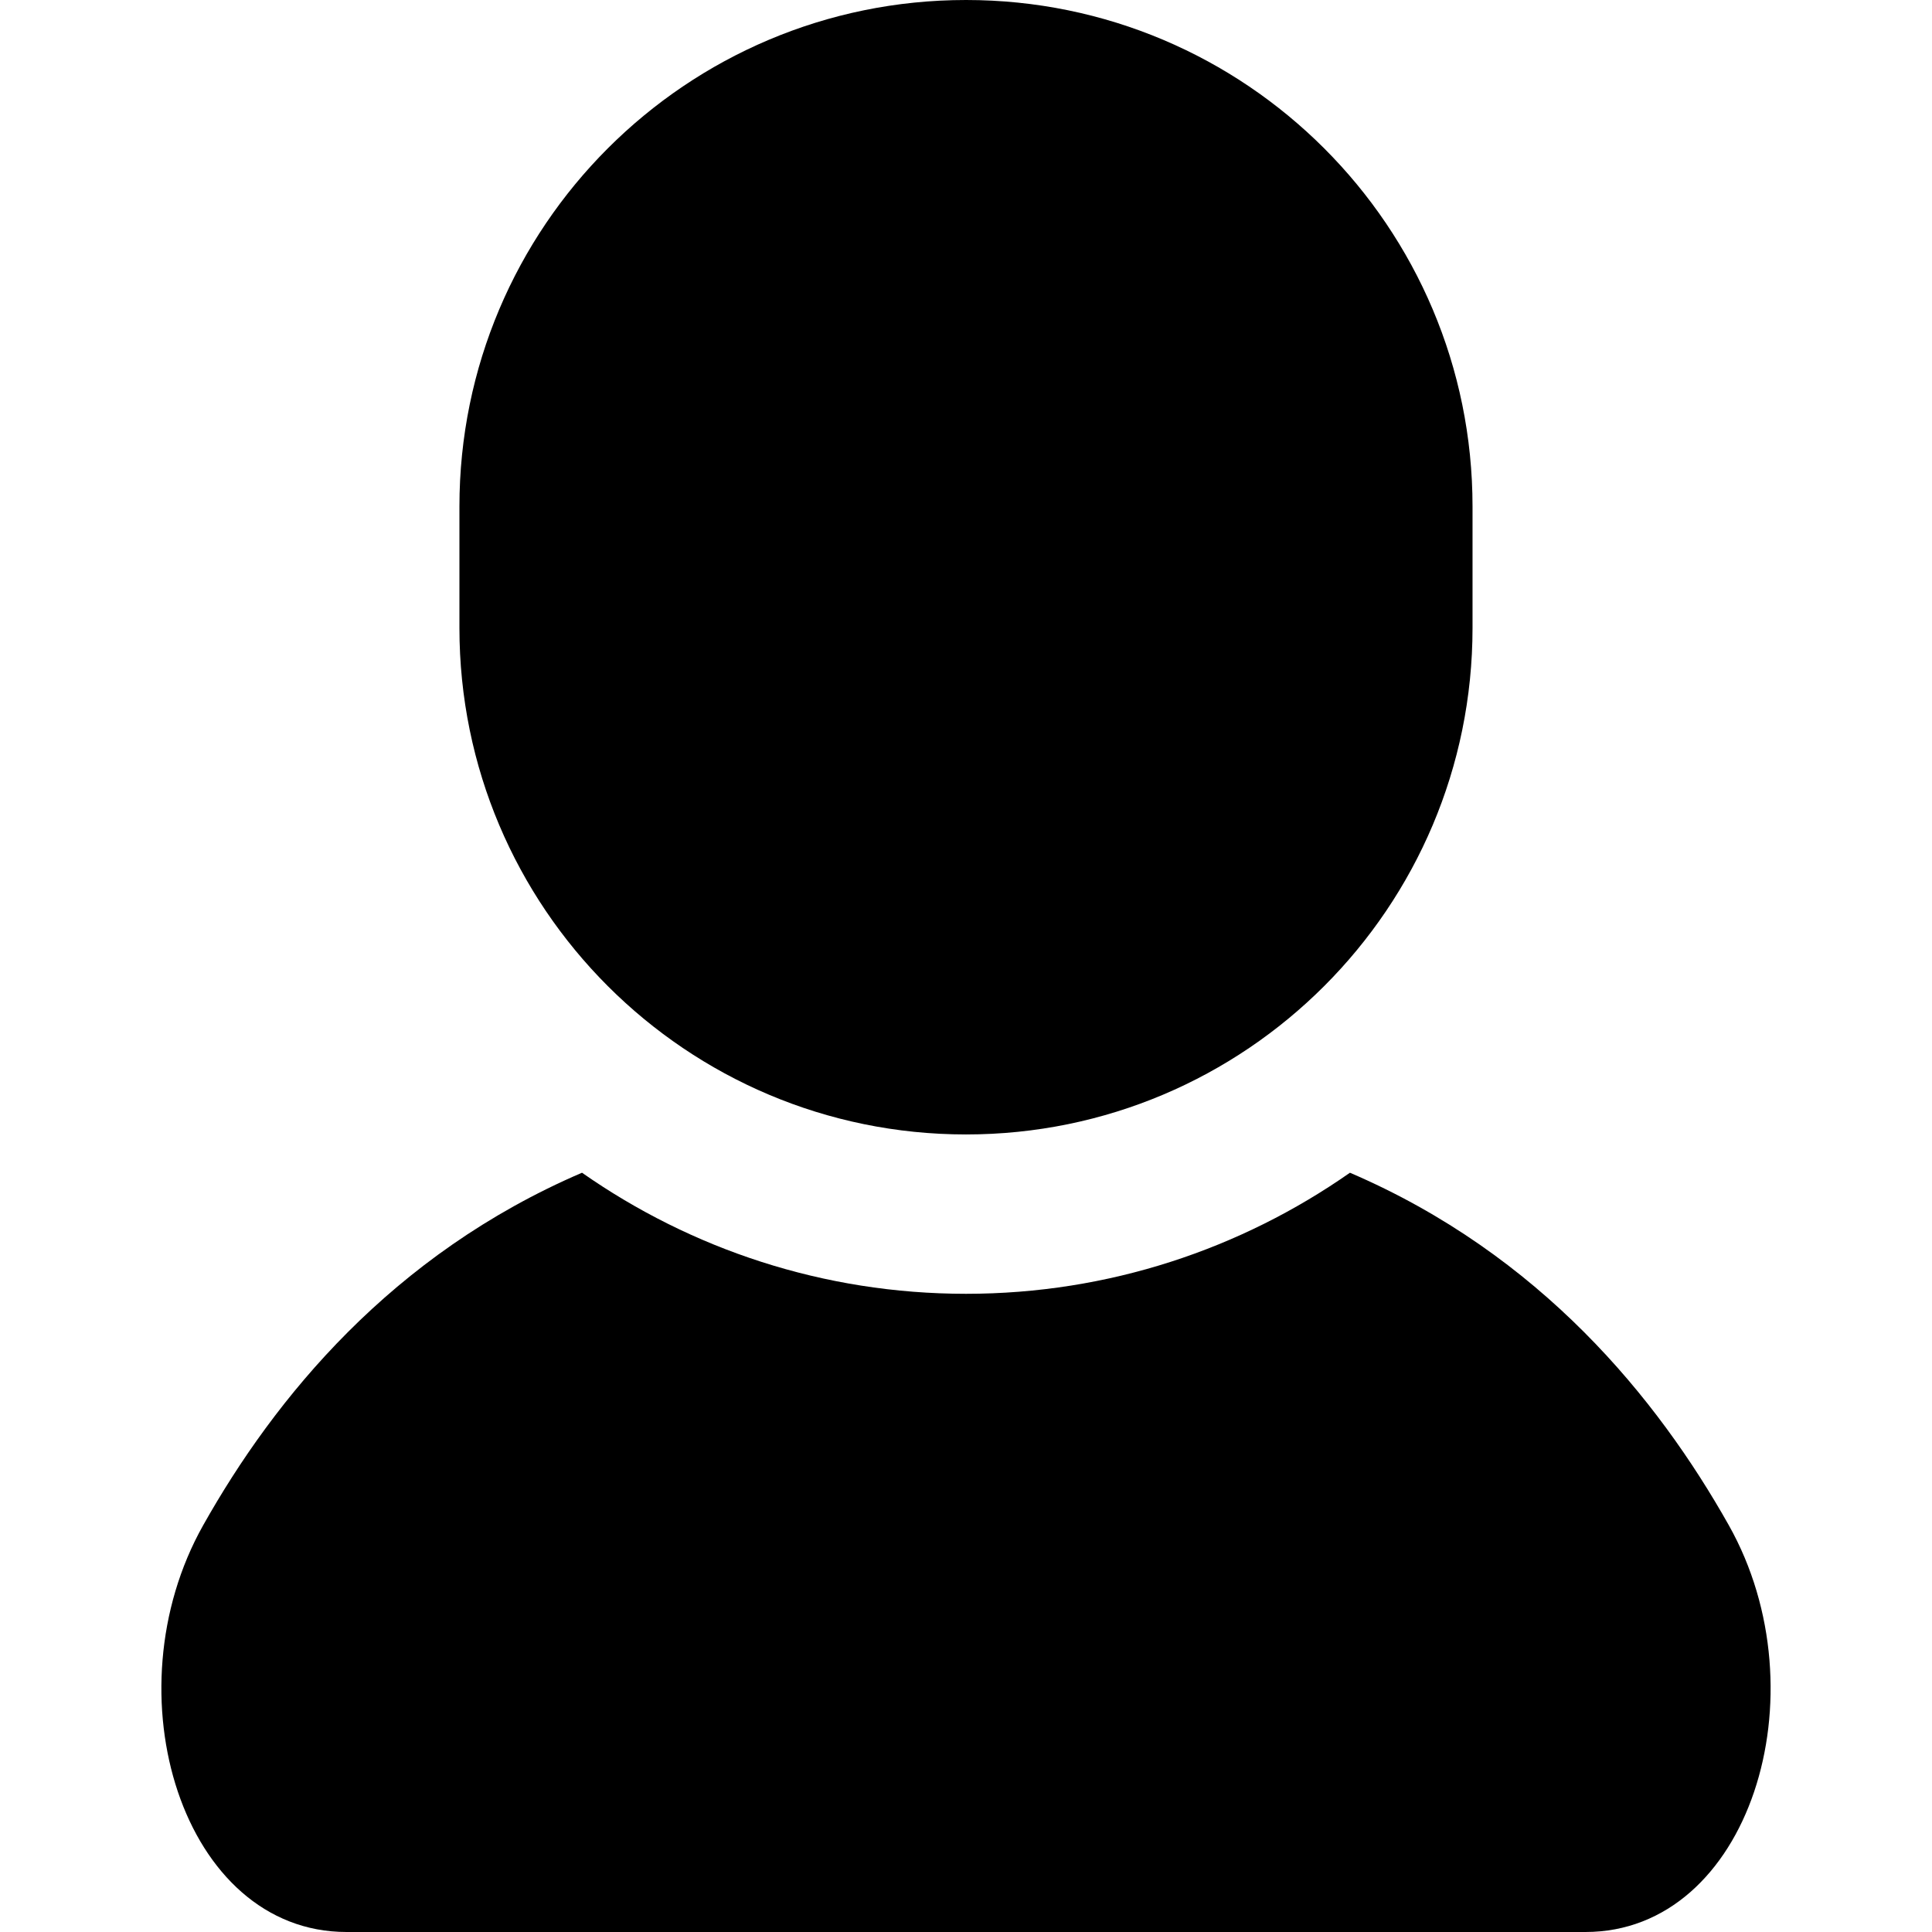
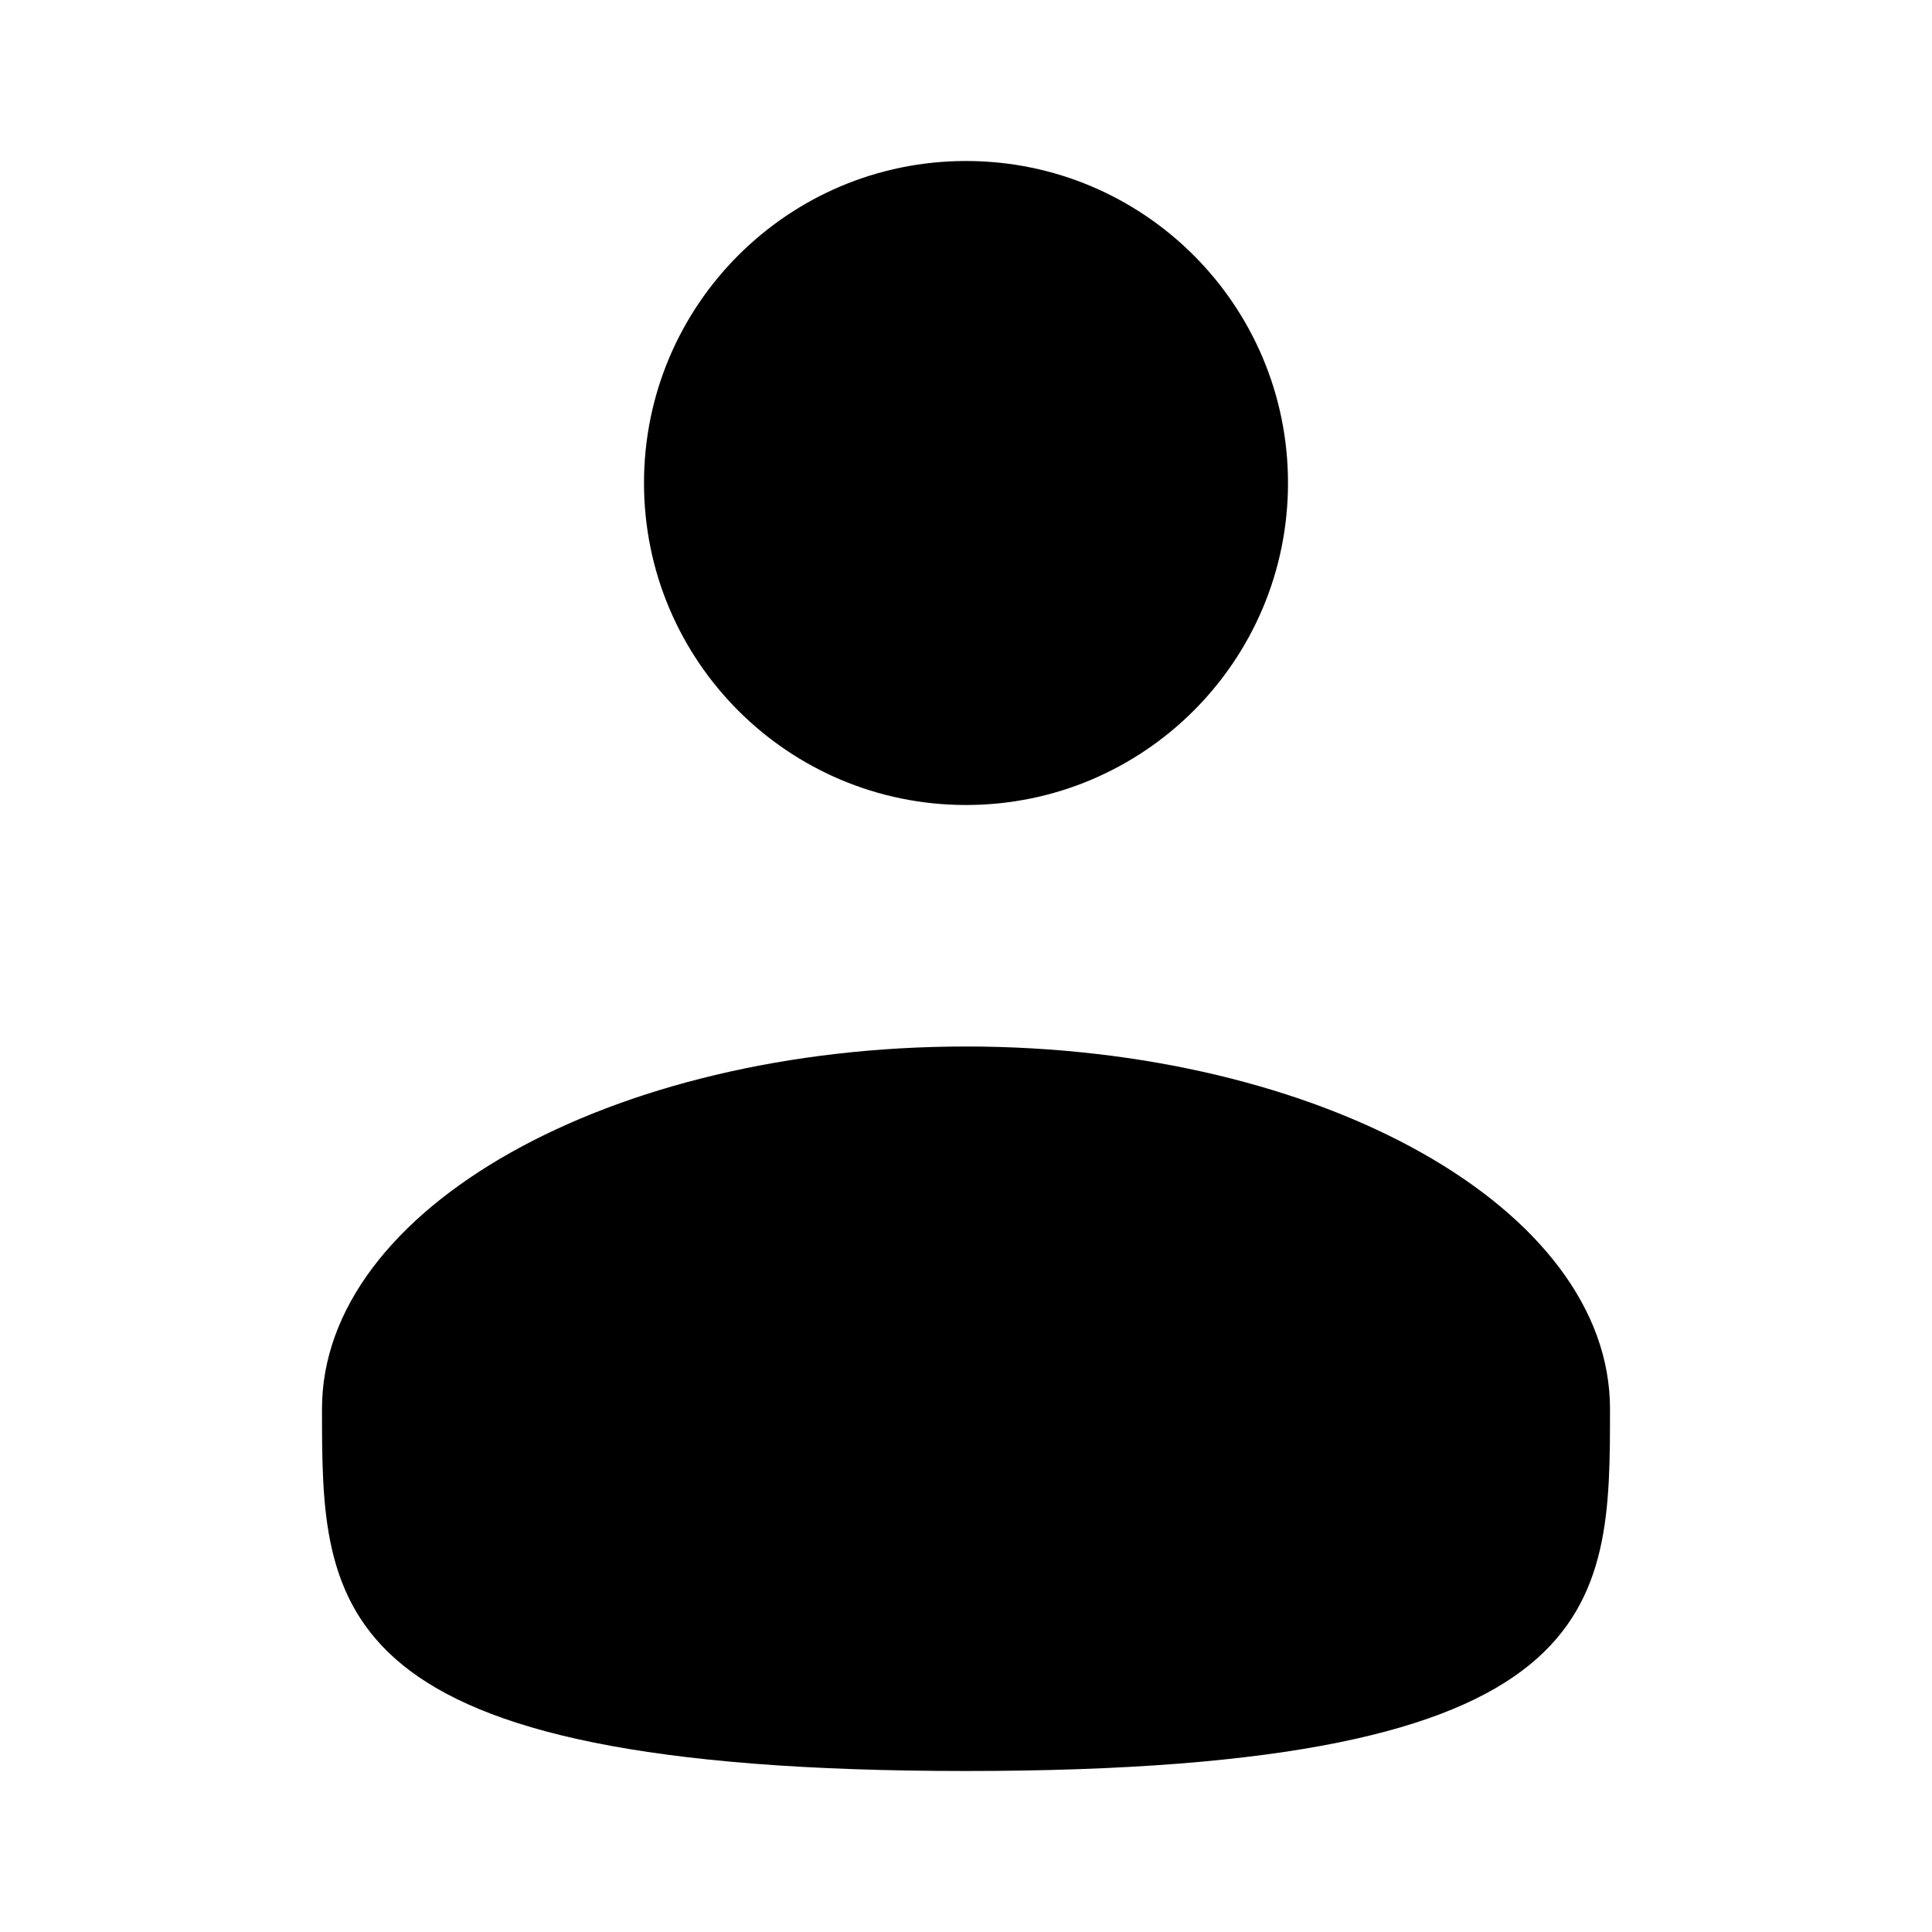
- <svg xmlns="http://www.w3.org/2000/svg" height="800px" width="800px" version="1.1" id="_x32_" viewBox="0 0 512 512" xml:space="preserve">
-   <style type="text/css">
- 	.st0{fill:#000000;}
- </style>
-   <g>
-     <path class="st0" d="M458.159,404.216c-18.93-33.65-49.934-71.764-100.409-93.431c-28.868,20.196-63.938,32.087-101.745,32.087   c-37.828,0-72.898-11.89-101.767-32.087c-50.474,21.667-81.479,59.782-100.398,93.431C28.731,448.848,48.417,512,91.842,512   c43.426,0,164.164,0,164.164,0s120.726,0,164.153,0C463.583,512,483.269,448.848,458.159,404.216z" />
-     <path class="st0" d="M256.005,300.641c74.144,0,134.231-60.108,134.231-134.242v-32.158C390.236,60.108,330.149,0,256.005,0   c-74.155,0-134.252,60.108-134.252,134.242V166.4C121.753,240.533,181.851,300.641,256.005,300.641z" />
+ <svg xmlns="http://www.w3.org/2000/svg" width="100px" height="100px" viewBox="0 0 24 24" fill="none">
+   <g id="SVGRepo_bgCarrier" stroke-width="0" />
+   <g id="SVGRepo_tracerCarrier" stroke-linecap="round" stroke-linejoin="round" />
+   <g id="SVGRepo_iconCarrier">
+     <circle cx="12" cy="6" r="4" fill="#000000" />
+     <path d="M20 17.5C20 19.985 20 22 12 22C4 22 4 19.985 4 17.5C4 15.015 7.582 13 12 13C16.418 13 20 15.015 20 17.5Z" fill="#000000" />
  </g>
</svg>
